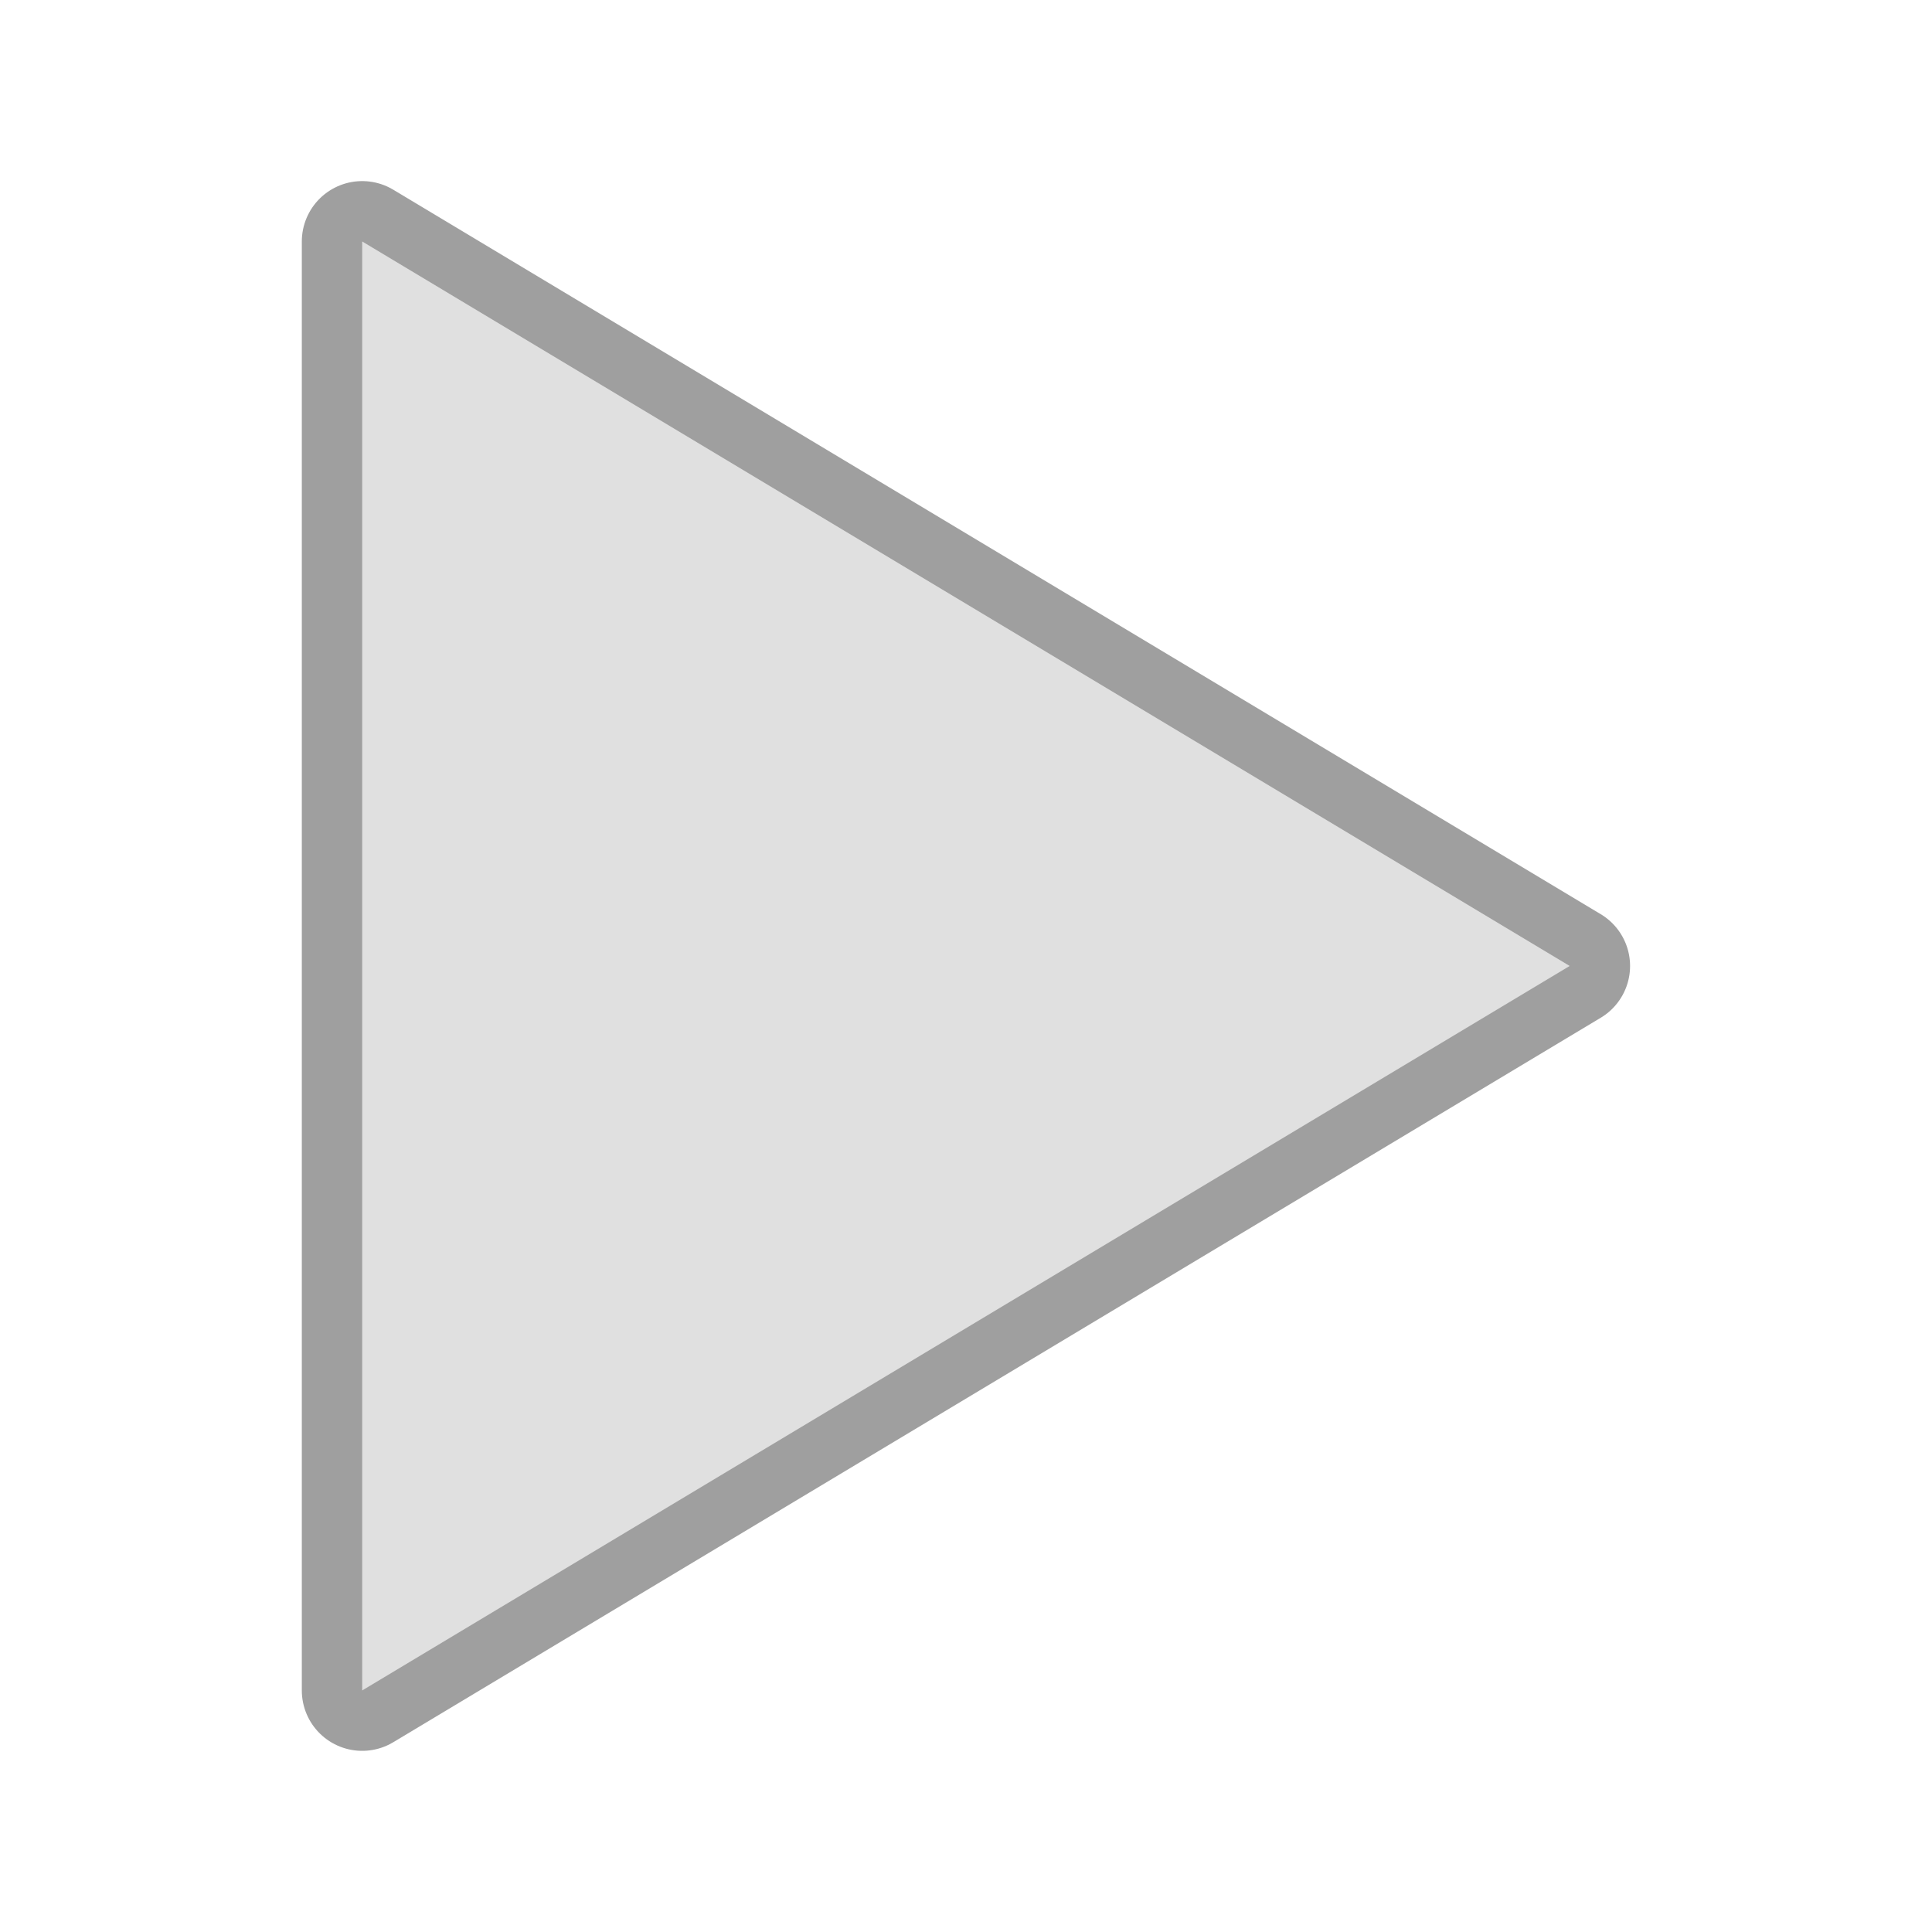
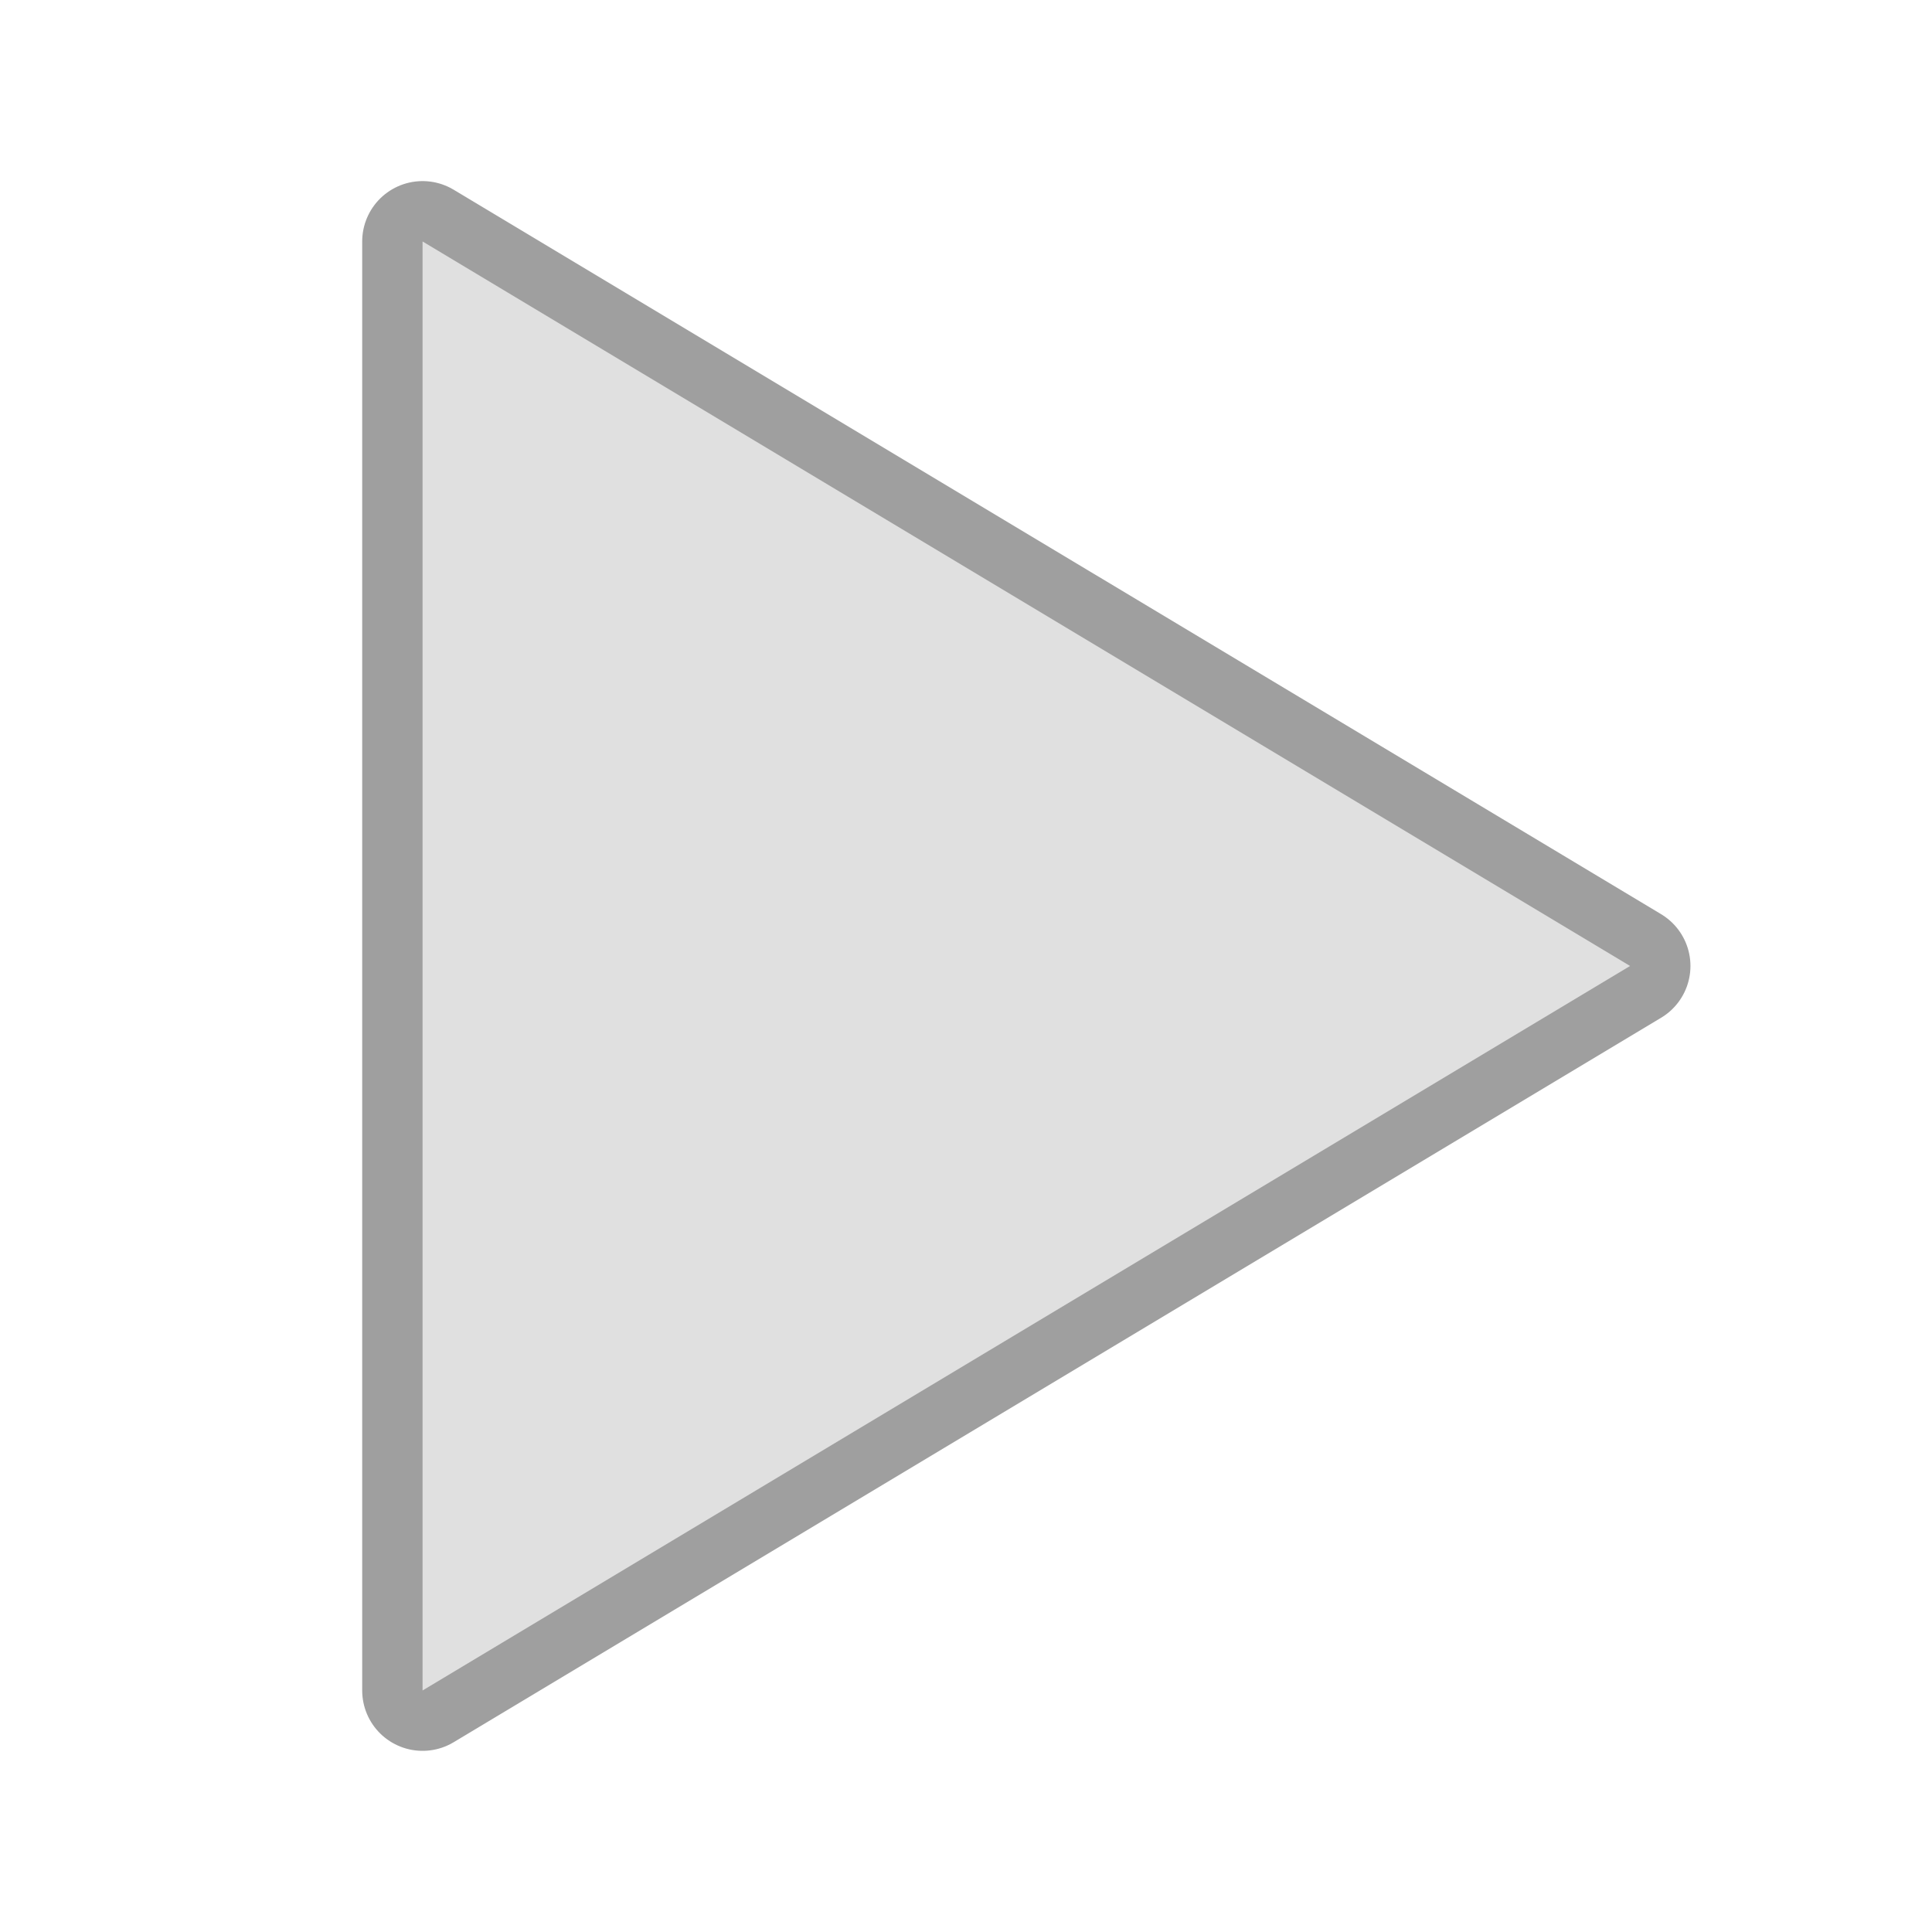
<svg xmlns="http://www.w3.org/2000/svg" version="1.0" width="32" height="32" id="svg7229">
  <defs id="defs7231" />
  <g id="media-playback-start" transform="matrix(1.999998,0,0,1.999998,-573.2063,-614.9679)">
-     <path style="opacity:0.375;fill:none;stroke:#000000;stroke-width:1;stroke-linejoin:round;stroke-miterlimit:4;stroke-dasharray:none;stroke-opacity:1" id="path4035" d="m 299.603,315.484 -10,6 0,-12 z" />
+     <path style="opacity:0.375;fill:none;stroke:#000000;stroke-width:1;stroke-linejoin:round;stroke-miterlimit:4;stroke-dasharray:none;stroke-opacity:1" id="path4035" d="m 300.103,315.484 -10,6 0,-12 z" />
    <rect style="opacity:0.1;fill:none;stroke:none" id="rect4037" y="307.484" x="286.603" height="16" width="16" />
-     <path style="fill:#e0e0e0;fill-opacity:1;fill-rule:nonzero;stroke:none" id="path4039" d="m 299.603,315.484 -10,6 0,-12 z" />
+     <path style="fill:#e0e0e0;fill-opacity:1;fill-rule:nonzero;stroke:none" id="path4039" d="m 300.103,315.484 -10,6 0,-12 z" />
  </g>
  <g id="media-playback-stop" transform="matrix(1.999998,0,0,1.999998,-573.2063,-614.9679)">
    <rect style="opacity:0.375;fill:none;stroke:#000000;stroke-width:1;stroke-linejoin:round;stroke-miterlimit:4;stroke-dasharray:none;stroke-opacity:1" id="rect4043" transform="translate(214.6034,381.4842)" y="-72" x="56" height="12" width="12" />
    <rect style="opacity:0.1;fill:none;stroke:none" id="rect4045" y="307.484" x="268.603" height="16" width="16" />
    <rect style="fill:#e0e0e0;fill-opacity:1;fill-rule:nonzero;stroke:none" id="rect4047" transform="translate(214.6034,381.4842)" y="-72" x="56" height="12" width="12" />
  </g>
  <g id="media-playback-pause" transform="matrix(1.999998,0,0,1.999998,-573.2063,-614.9679)">
    <path style="opacity:0.375;fill:none;stroke:#000000;stroke-width:1;stroke-linejoin:round;stroke-miterlimit:4;stroke-dasharray:none;stroke-opacity:1" id="path4051" transform="translate(214.6034,381.4842)" d="m 91.906,-72 0,12 5,0 0,-12 -5,0 z M 99,-72 l 0,12 5,0 0,-12 -5,0 z" />
    <rect style="opacity:0.1;fill:none;stroke:none" id="rect4053" y="307.484" x="304.603" height="16" width="16" />
    <path style="fill:#e0e0e0;fill-opacity:1;fill-rule:nonzero;stroke:none" id="path4055" transform="translate(214.6034,381.4842)" d="m 91.906,-72 0,12 5,0 0,-12 -5,0 z M 99,-72 l 0,12 5,0 0,-12 -5,0 z" />
  </g>
  <g id="media-skip-forward" transform="matrix(1.999998,0,0,1.999998,-573.2063,-614.9679)">
    <path style="opacity:0.375;fill:none;stroke:#000000;stroke-width:1;stroke-linejoin:round;stroke-miterlimit:4;stroke-dasharray:none;stroke-opacity:1" id="path4059" d="m 333.603,309.484 3,0 0,12 -3,0 z m -6e-5,6 -9,6 0,-12 z" />
    <rect style="opacity:0.1;fill:none;stroke:none" id="rect4061" y="307.484" x="322.603" height="16" width="16" />
    <path style="fill:#e0e0e0;fill-opacity:1;fill-rule:nonzero;stroke:none" id="path4063" d="m 333.603,309.484 3,0 0,12 -3,0 z m -6e-5,6 -9,6 0,-12 z" />
  </g>
  <g id="media-skip-backward" transform="matrix(1.999998,0,0,1.999998,-573.2063,-614.9679)">
    <path style="opacity:0.375;fill:none;stroke:#000000;stroke-width:1;stroke-linejoin:round;stroke-miterlimit:4;stroke-dasharray:none;stroke-opacity:1" id="path4067" d="m 255.603,309.484 -3,0 0,12 3,0 z m 6e-5,6 9,6 0,-12 z" />
    <rect style="opacity:0.1;fill:none;stroke:none" id="rect4069" y="307.484" x="250.603" height="16" width="16" />
    <path style="fill:#e0e0e0;fill-opacity:1;fill-rule:nonzero;stroke:none" id="path4071" d="m 255.603,309.484 -3,0 0,12 3,0 z m 6e-5,6 9,6 0,-12 z" />
  </g>
  <g id="media-seek-forward" transform="matrix(1.999998,0,0,1.999998,-573.2063,-614.9679)">
    <path style="opacity:0.375;fill:none;stroke:#000000;stroke-width:1;stroke-linejoin:round;stroke-miterlimit:4;stroke-dasharray:none;stroke-opacity:1" id="path4075" d="m 348.603,309.484 0,12 6,-6 z m -6,0 0,12 6,-6 z" />
    <rect style="opacity:0.1;fill:none;stroke:none" id="rect4077" y="307.484" x="340.603" height="16" width="16" />
    <path style="fill:#e0e0e0;fill-opacity:1;fill-rule:nonzero;stroke:none" id="path4079" d="m 348.603,309.484 0,12 6,-6 z m -6,0 0,12 6,-6 z" />
  </g>
  <g id="media-seek-backward" transform="matrix(1.999998,0,0,1.999998,-573.2063,-614.9679)">
    <path style="opacity:0.375;fill:none;stroke:#000000;stroke-width:1;stroke-linejoin:round;stroke-miterlimit:4;stroke-dasharray:none;stroke-opacity:1" id="path4083" d="m 240.603,309.484 0,12 -6,-6 z m 6,0 0,12 -6,-6 z" />
    <rect style="opacity:0.1;fill:none;stroke:none" id="rect4085" y="307.484" x="232.603" height="16" width="16" />
    <path style="fill:#e0e0e0;fill-opacity:1;fill-rule:nonzero;stroke:none" id="path4087" d="m 240.603,309.484 0,12 -6,-6 z m 6,0 0,12 -6,-6 z" />
  </g>
  <g id="media-eject" transform="matrix(1.999998,0,0,1.999998,-573.2063,-614.9679)">
    <g id="g4091">
      <path style="opacity:0.375;fill:none;stroke:#000000;stroke-width:1;stroke-linejoin:round;stroke-miterlimit:4;stroke-dasharray:none;stroke-opacity:1" id="path4093" transform="translate(214.6034,381.4842)" d="m 152,-72 -7,7 14,0 -7,-7 z m -7,9 0,3 14,0 0,-3 -14,0 z" />
      <rect style="opacity:0.1;fill:none;stroke:none" id="rect4095" y="307.484" x="358.603" height="16" width="16" />
      <path style="fill:#e0e0e0;fill-opacity:1;fill-rule:nonzero;stroke:none" id="path4097" transform="translate(214.6034,381.4842)" d="m 152,-72 -7,7 14,0 -7,-7 z m -7,9 0,3 14,0 0,-3 -14,0 z" />
    </g>
  </g>
  <g id="media-record" transform="matrix(1.999998,0,0,1.999998,-573.2063,-614.9679)">
    <path style="color:#000000;display:inline;overflow:visible;visibility:visible;opacity:0.375;fill:none;stroke:#000000;stroke-width:1;stroke-miterlimit:4;stroke-dasharray:none;stroke-opacity:1;marker:none;enable-background:accumulate" id="path4101" transform="translate(214.6034,381.4842)" d="m 14,-66 a 6,6 0 1 1 -12,0 6,6 0 1 1 12,0 z" />
    <rect style="opacity:0.1;fill:none;stroke:none" id="rect4103" transform="translate(214.6034,381.4842)" y="-74" x="0" height="16" width="16" />
    <path style="color:#000000;display:inline;overflow:visible;visibility:visible;fill:#ff1111;fill-opacity:1;fill-rule:nonzero;stroke:none;stroke-width:1px;marker:none;enable-background:accumulate" id="path4105" transform="translate(214.6034,381.4842)" d="m 14,-66 a 6,6 0 1 1 -12,0 6,6 0 1 1 12,0 z" />
  </g>
</svg>
